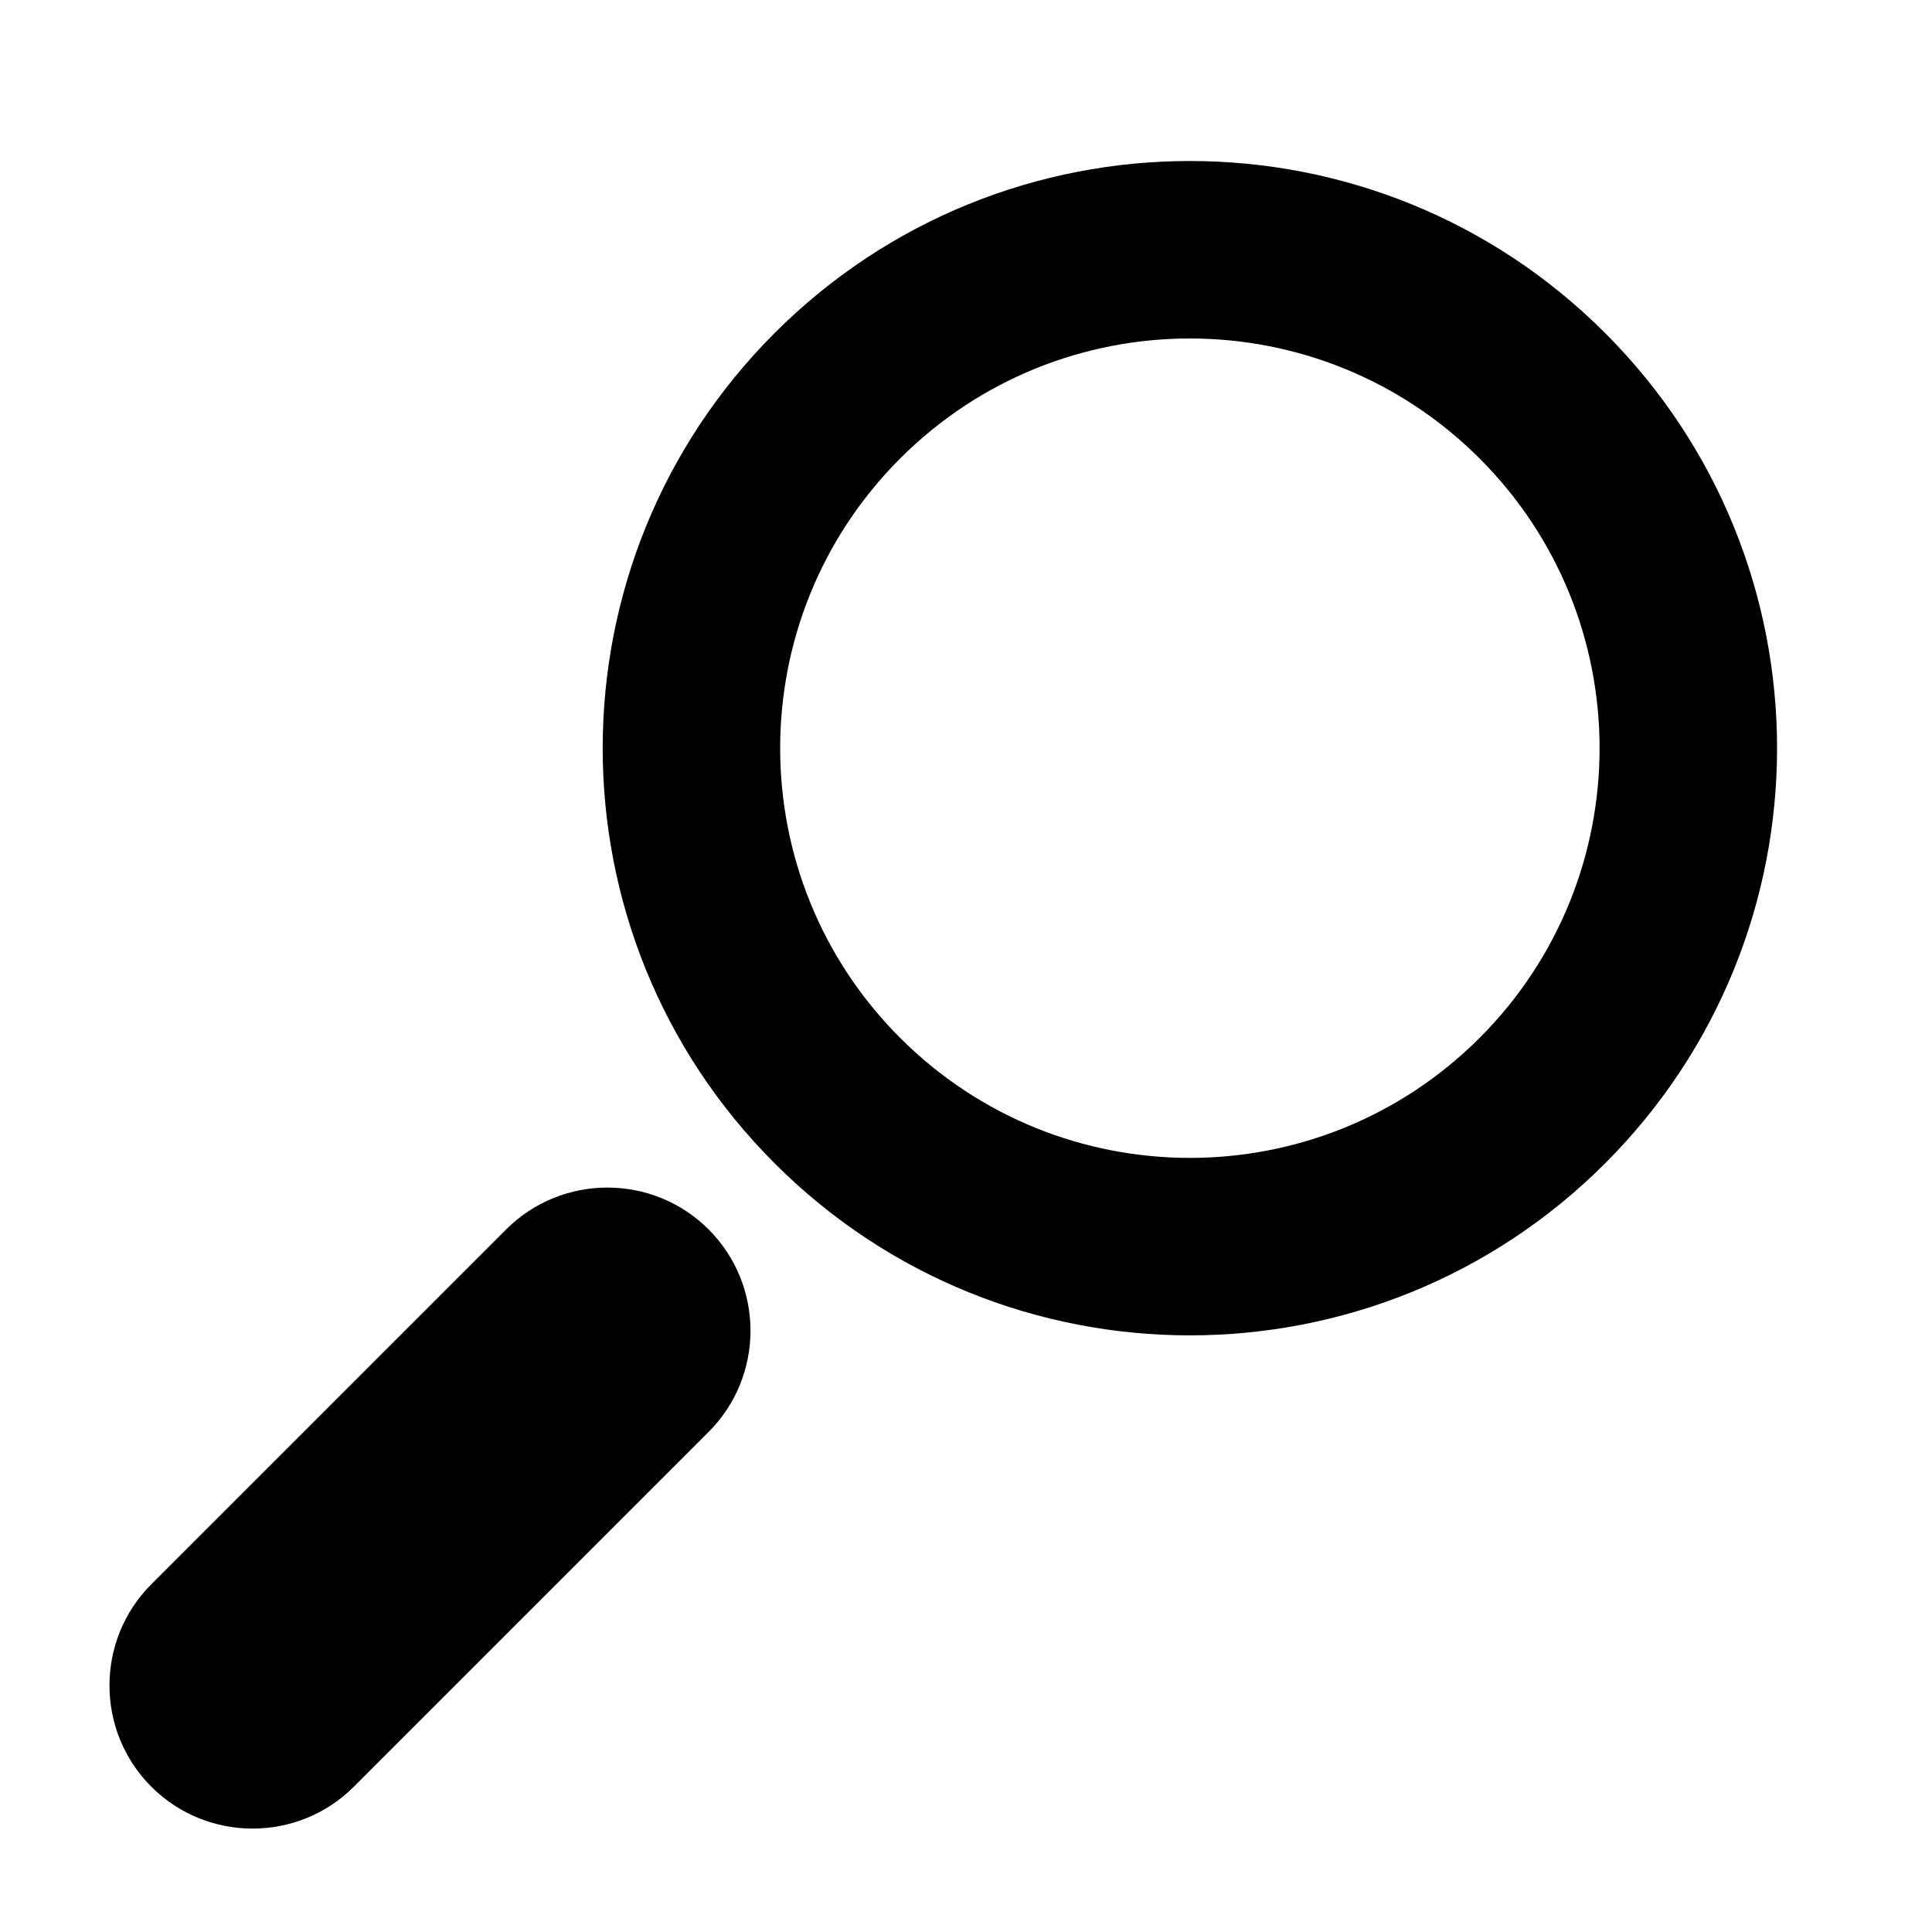
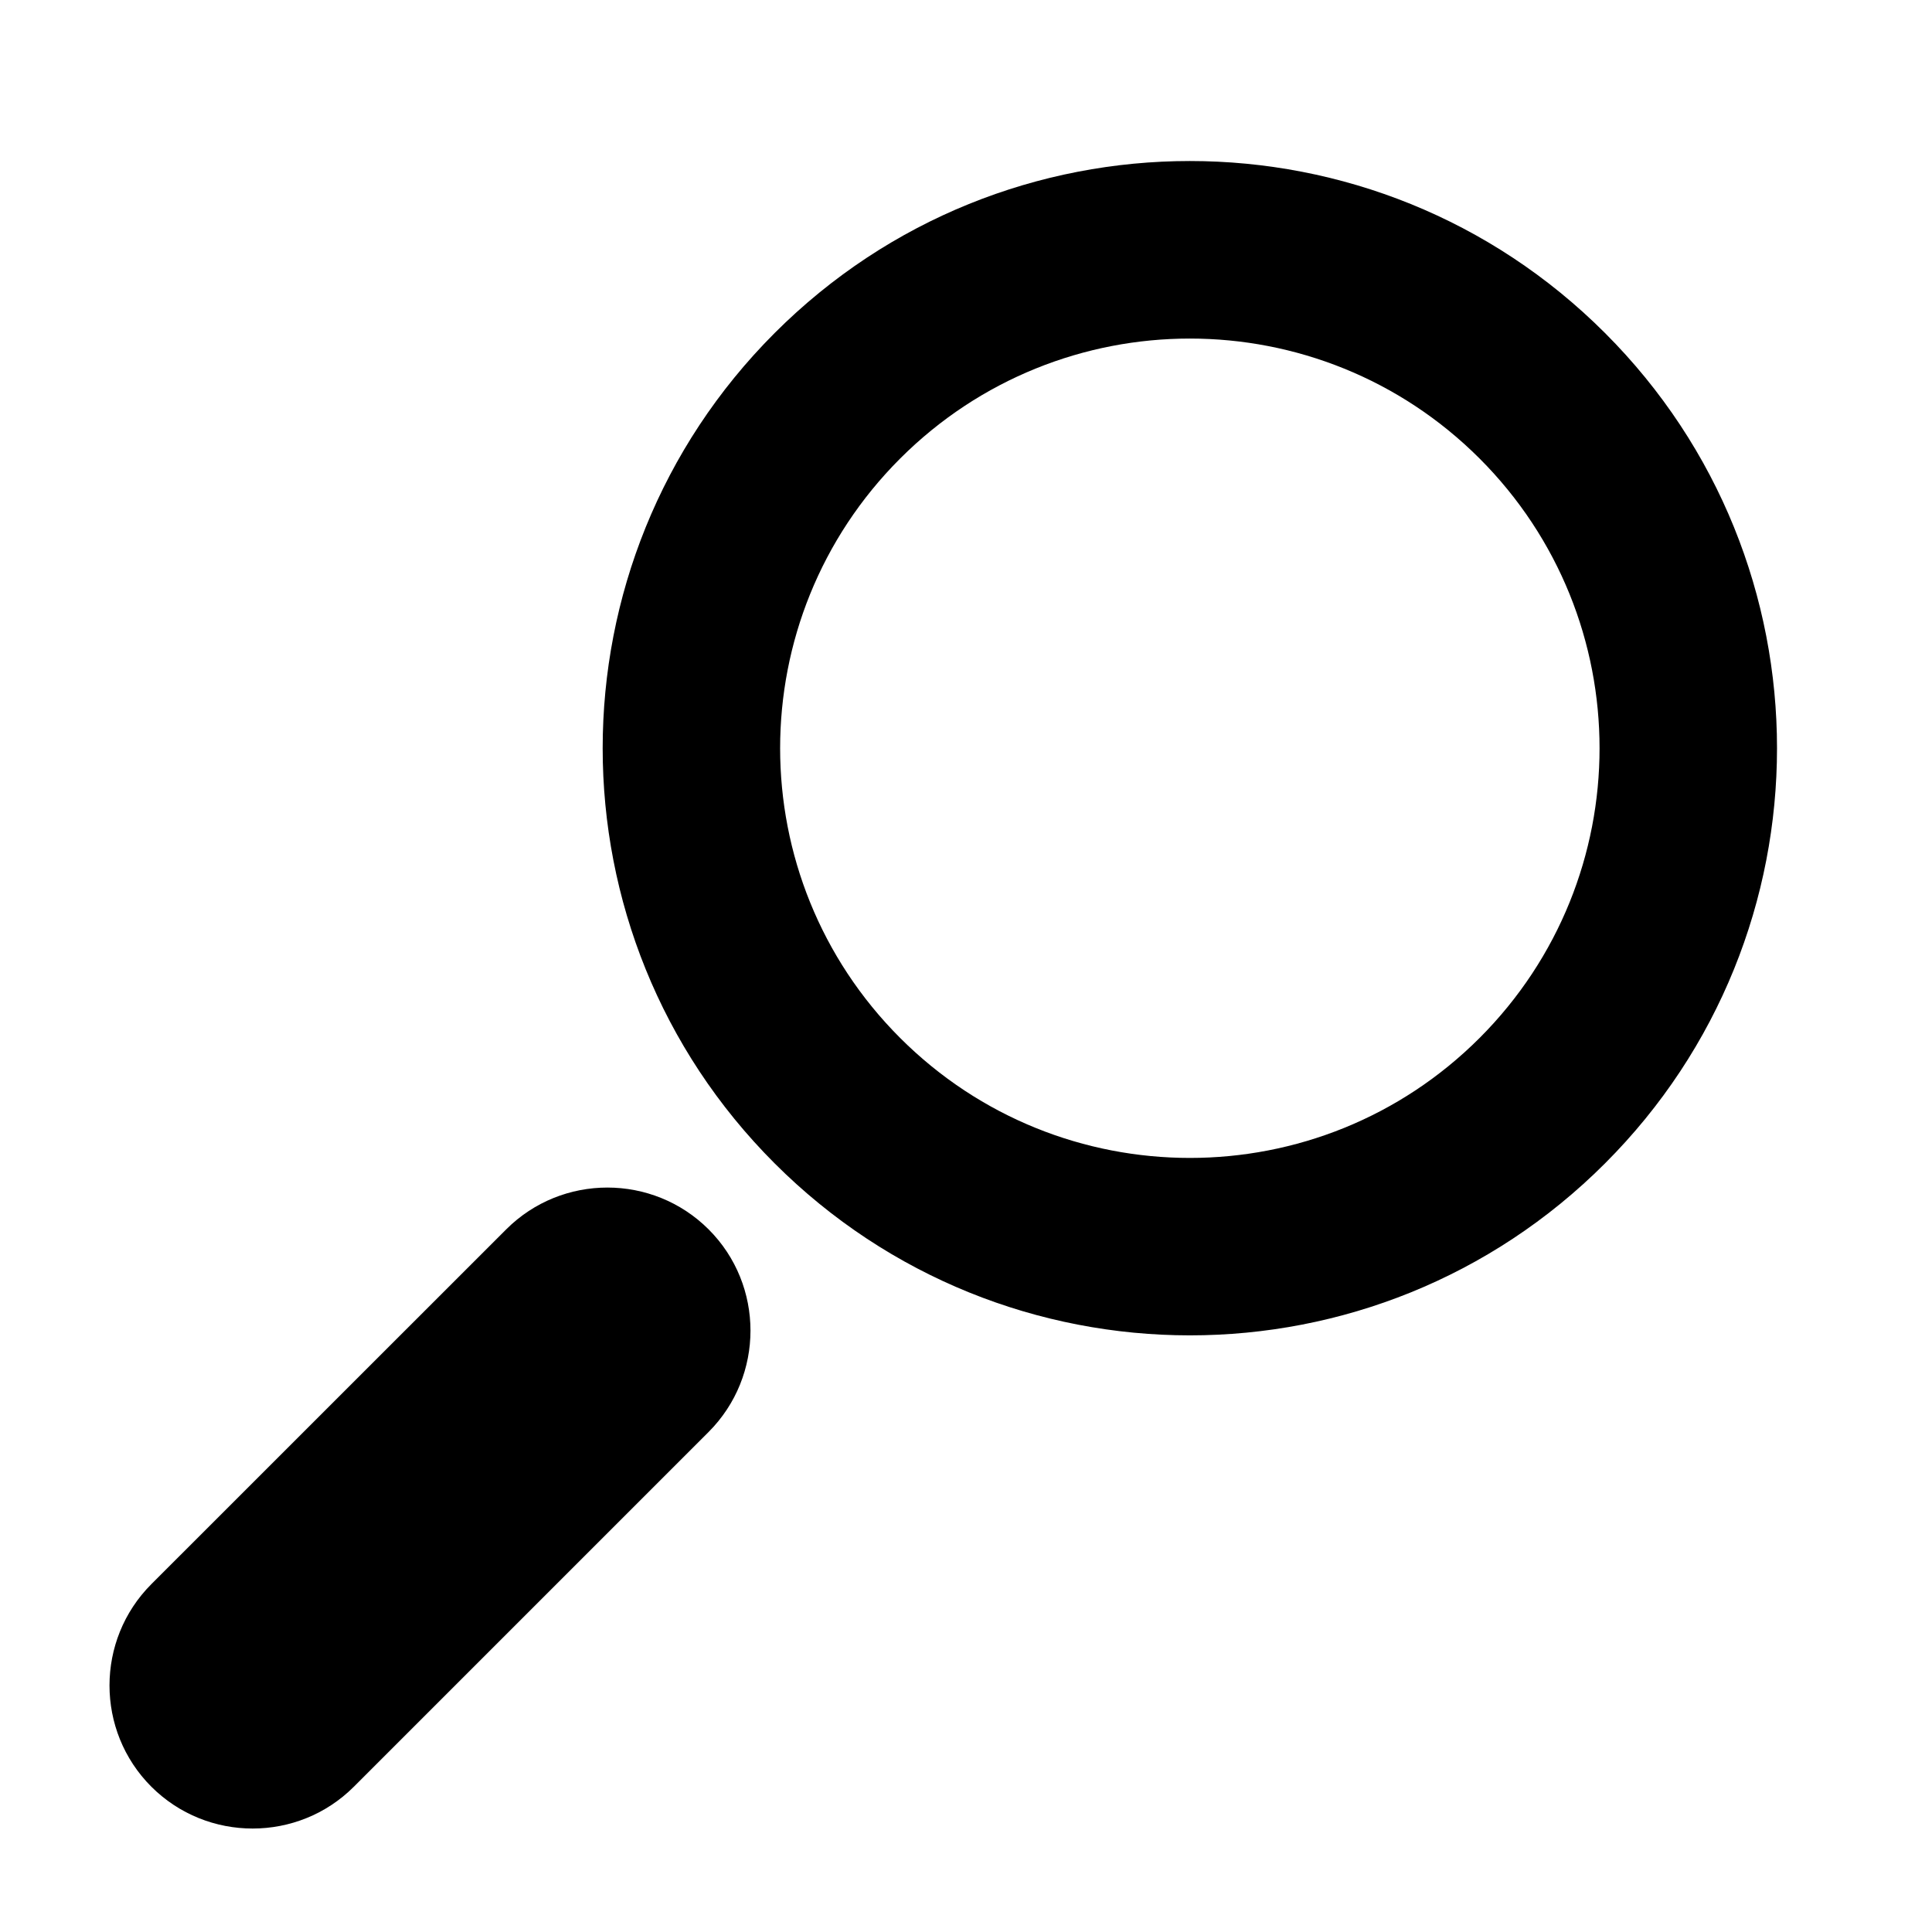
- <svg xmlns="http://www.w3.org/2000/svg" version="1.1" id="Layer_1" x="0px" y="0px" width="300px" height="300px" viewBox="0 0 300 300" enable-background="new 0 0 300 300" xml:space="preserve">
-   <path fill-rule="evenodd" clip-rule="evenodd" d="M249.235,51.706c-35.605-35.607-93.337-35.607-128.944,0  c-35.608,35.608-35.608,93.337,0,128.945c35.607,35.607,93.339,35.607,128.944,0C284.844,145.043,284.844,87.313,249.235,51.706   M139.776,161.165c-24.844-24.846-24.844-65.128,0-89.974c24.847-24.844,65.128-24.844,89.974,0  c24.844,24.846,24.844,65.128,0,89.974C204.904,186.009,164.623,186.009,139.776,161.165 M110.035,190.906  c8.668,8.668,8.668,22.771,0,31.439l-55.093,55.096c-8.668,8.666-22.771,8.668-31.442,0c-8.668-8.67-8.666-22.773,0-31.441  l55.096-55.094C87.264,182.238,101.367,182.238,110.035,190.906" />
+ <svg xmlns="http://www.w3.org/2000/svg" version="1.1" id="Layer_1" x="0px" y="0px" width="24px" height="24px" viewBox="138 138 24 24" enable-background="new 138 138 24 24" xml:space="preserve">
+   <path d="M157.938,142.137c-2.848-2.849-7.467-2.849-10.315,0s-2.849,7.467,0,10.315s7.468,2.849,10.315,0  C160.787,149.604,160.787,144.985,157.938,142.137 M149.182,150.894c-1.988-1.988-1.988-5.21,0-7.198  c1.988-1.987,5.21-1.987,7.198,0c1.987,1.988,1.987,5.21,0,7.198C154.393,152.881,151.17,152.881,149.182,150.894 M146.803,153.272  c0.693,0.693,0.693,1.821,0,2.516l-4.407,4.407c-0.693,0.693-1.822,0.693-2.516,0c-0.693-0.693-0.693-1.822,0-2.516l4.408-4.407  C144.981,152.579,146.109,152.579,146.803,153.272" />
</svg>
